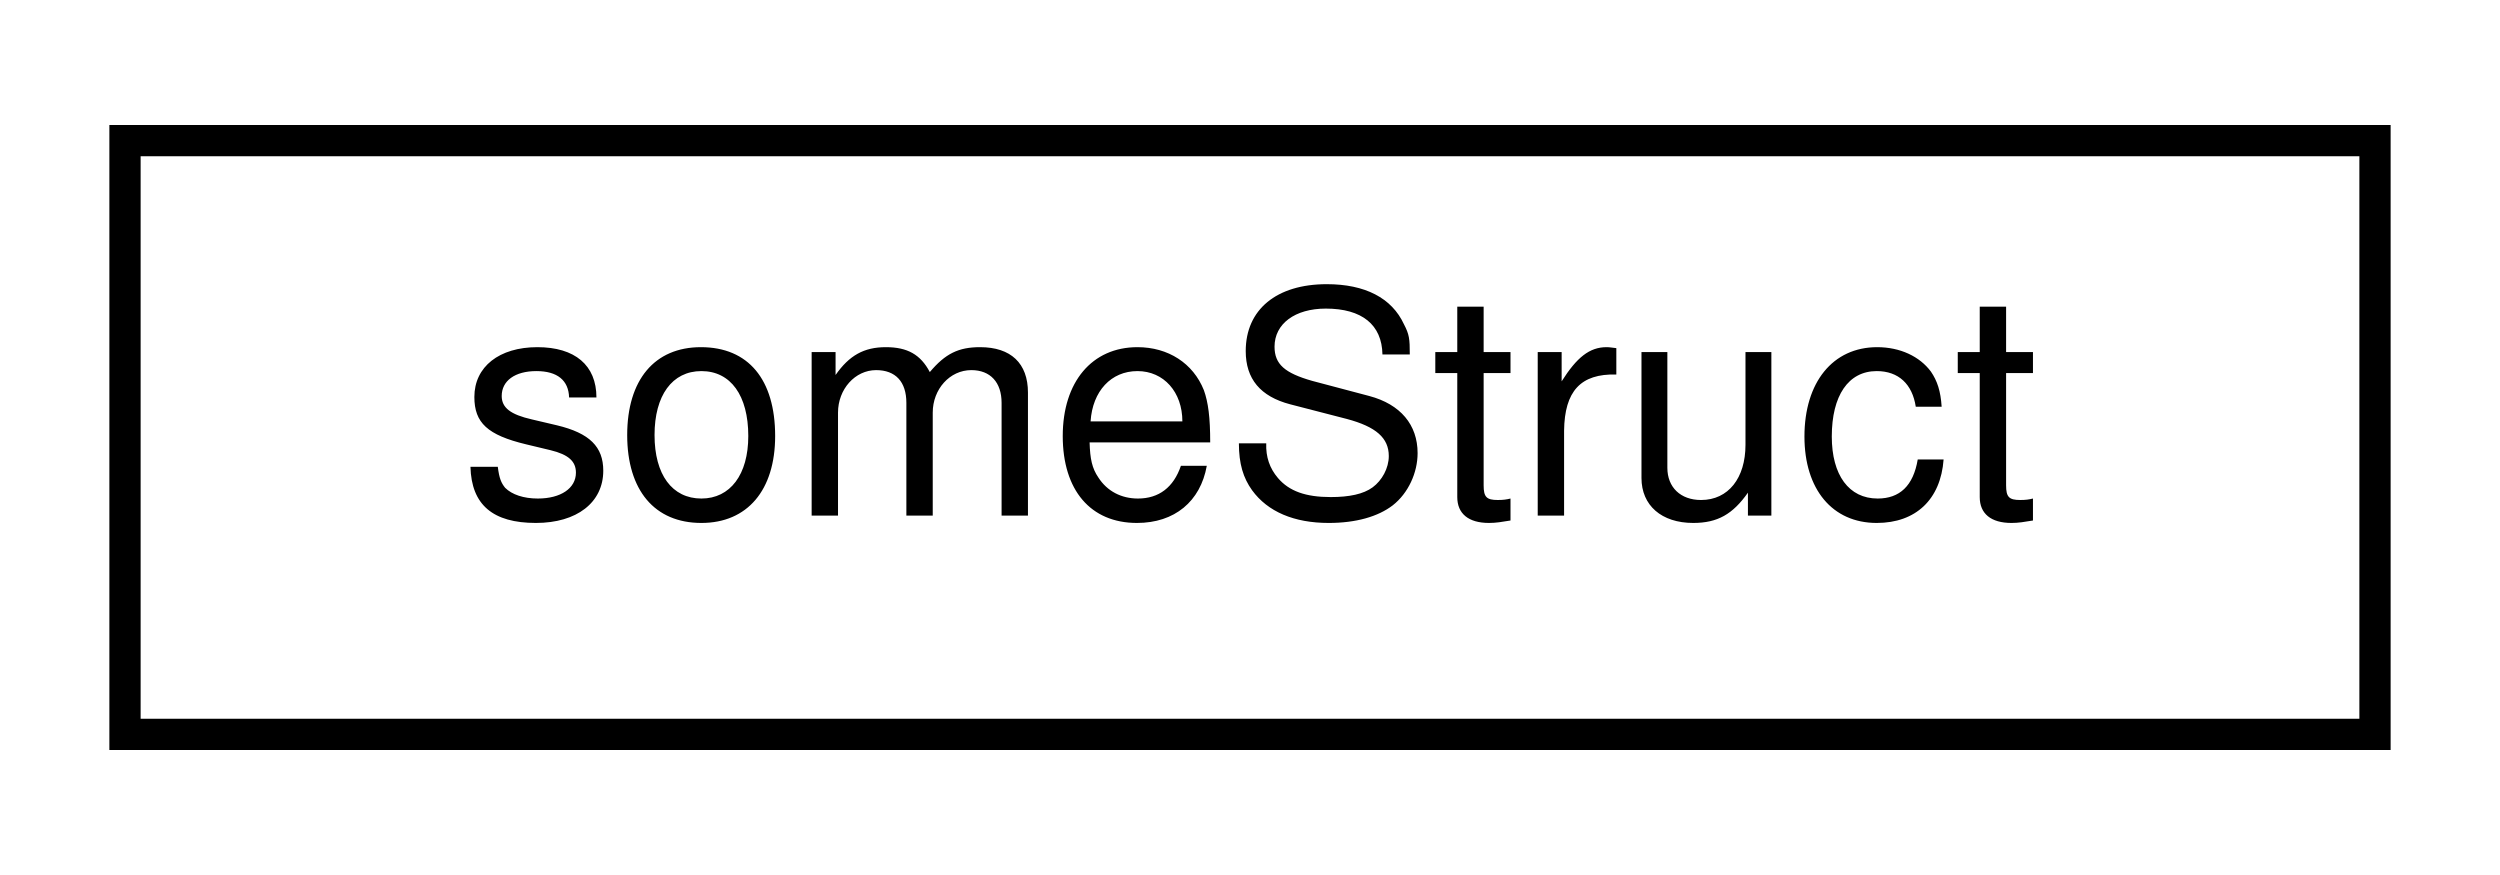
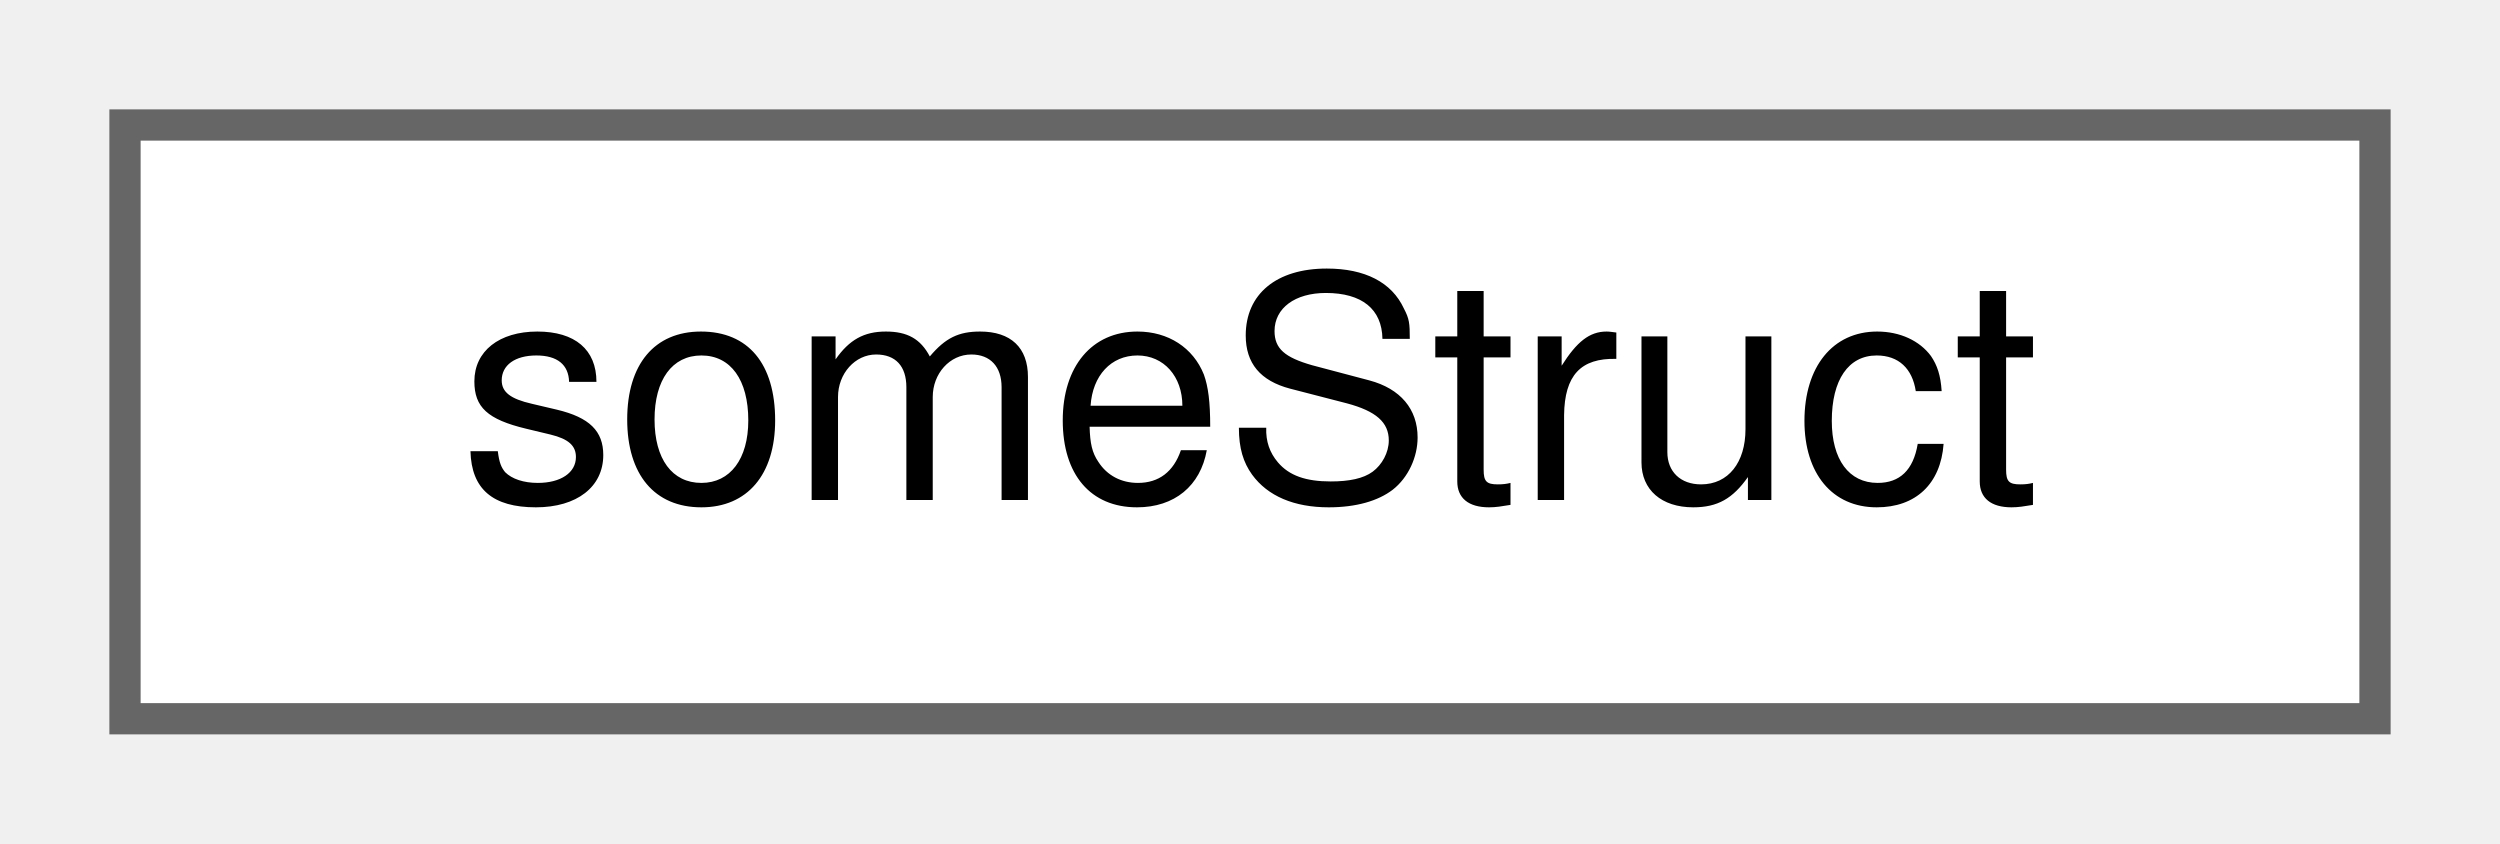
- <svg xmlns="http://www.w3.org/2000/svg" xmlns:xlink="http://www.w3.org/1999/xlink" width="80pt" height="28pt" viewBox="0.00 0.00 80.00 28.00">
-   <g id="graph0" class="graph" transform="scale(1 1) rotate(0) translate(4 24)">
-     <polygon fill="white" stroke="transparent" points="-4,4 -4,-24 76,-24 76,4 -4,4" />
-     <g id="node1" class="node">
-       <g id="a_node1">
+ <svg xmlns="http://www.w3.org/2000/svg" xmlns:xlink="http://www.w3.org/1999/xlink" width="80pt" height="27pt" viewBox="0.00 0.00 80.00 27.00">
+   <g id="graph0" class="graph" transform="scale(1 1) rotate(0) translate(4 23)">
+     <g id="Node000000" class="node">
+       <g id="a_Node000000">
        <a xlink:href="mainwindow_8h.html#structsomeStruct" target="_top" xlink:title=" ">
-           <polygon fill="white" stroke="black" points="0,-0.5 0,-19.5 72,-19.5 72,-0.5 0,-0.5" />
-           <text text-anchor="middle" x="36" y="-7.5" font-family="Helvetica,sans-Serif" font-size="10.00">someStruct</text>
+           <polygon fill="white" stroke="#666666" points="72,-19 0,-19 0,0 72,0 72,-19" />
+           <text text-anchor="middle" x="36" y="-7" font-family="Helvetica,sans-Serif" font-size="10.00">someStruct</text>
        </a>
      </g>
    </g>
  </g>
</svg>
